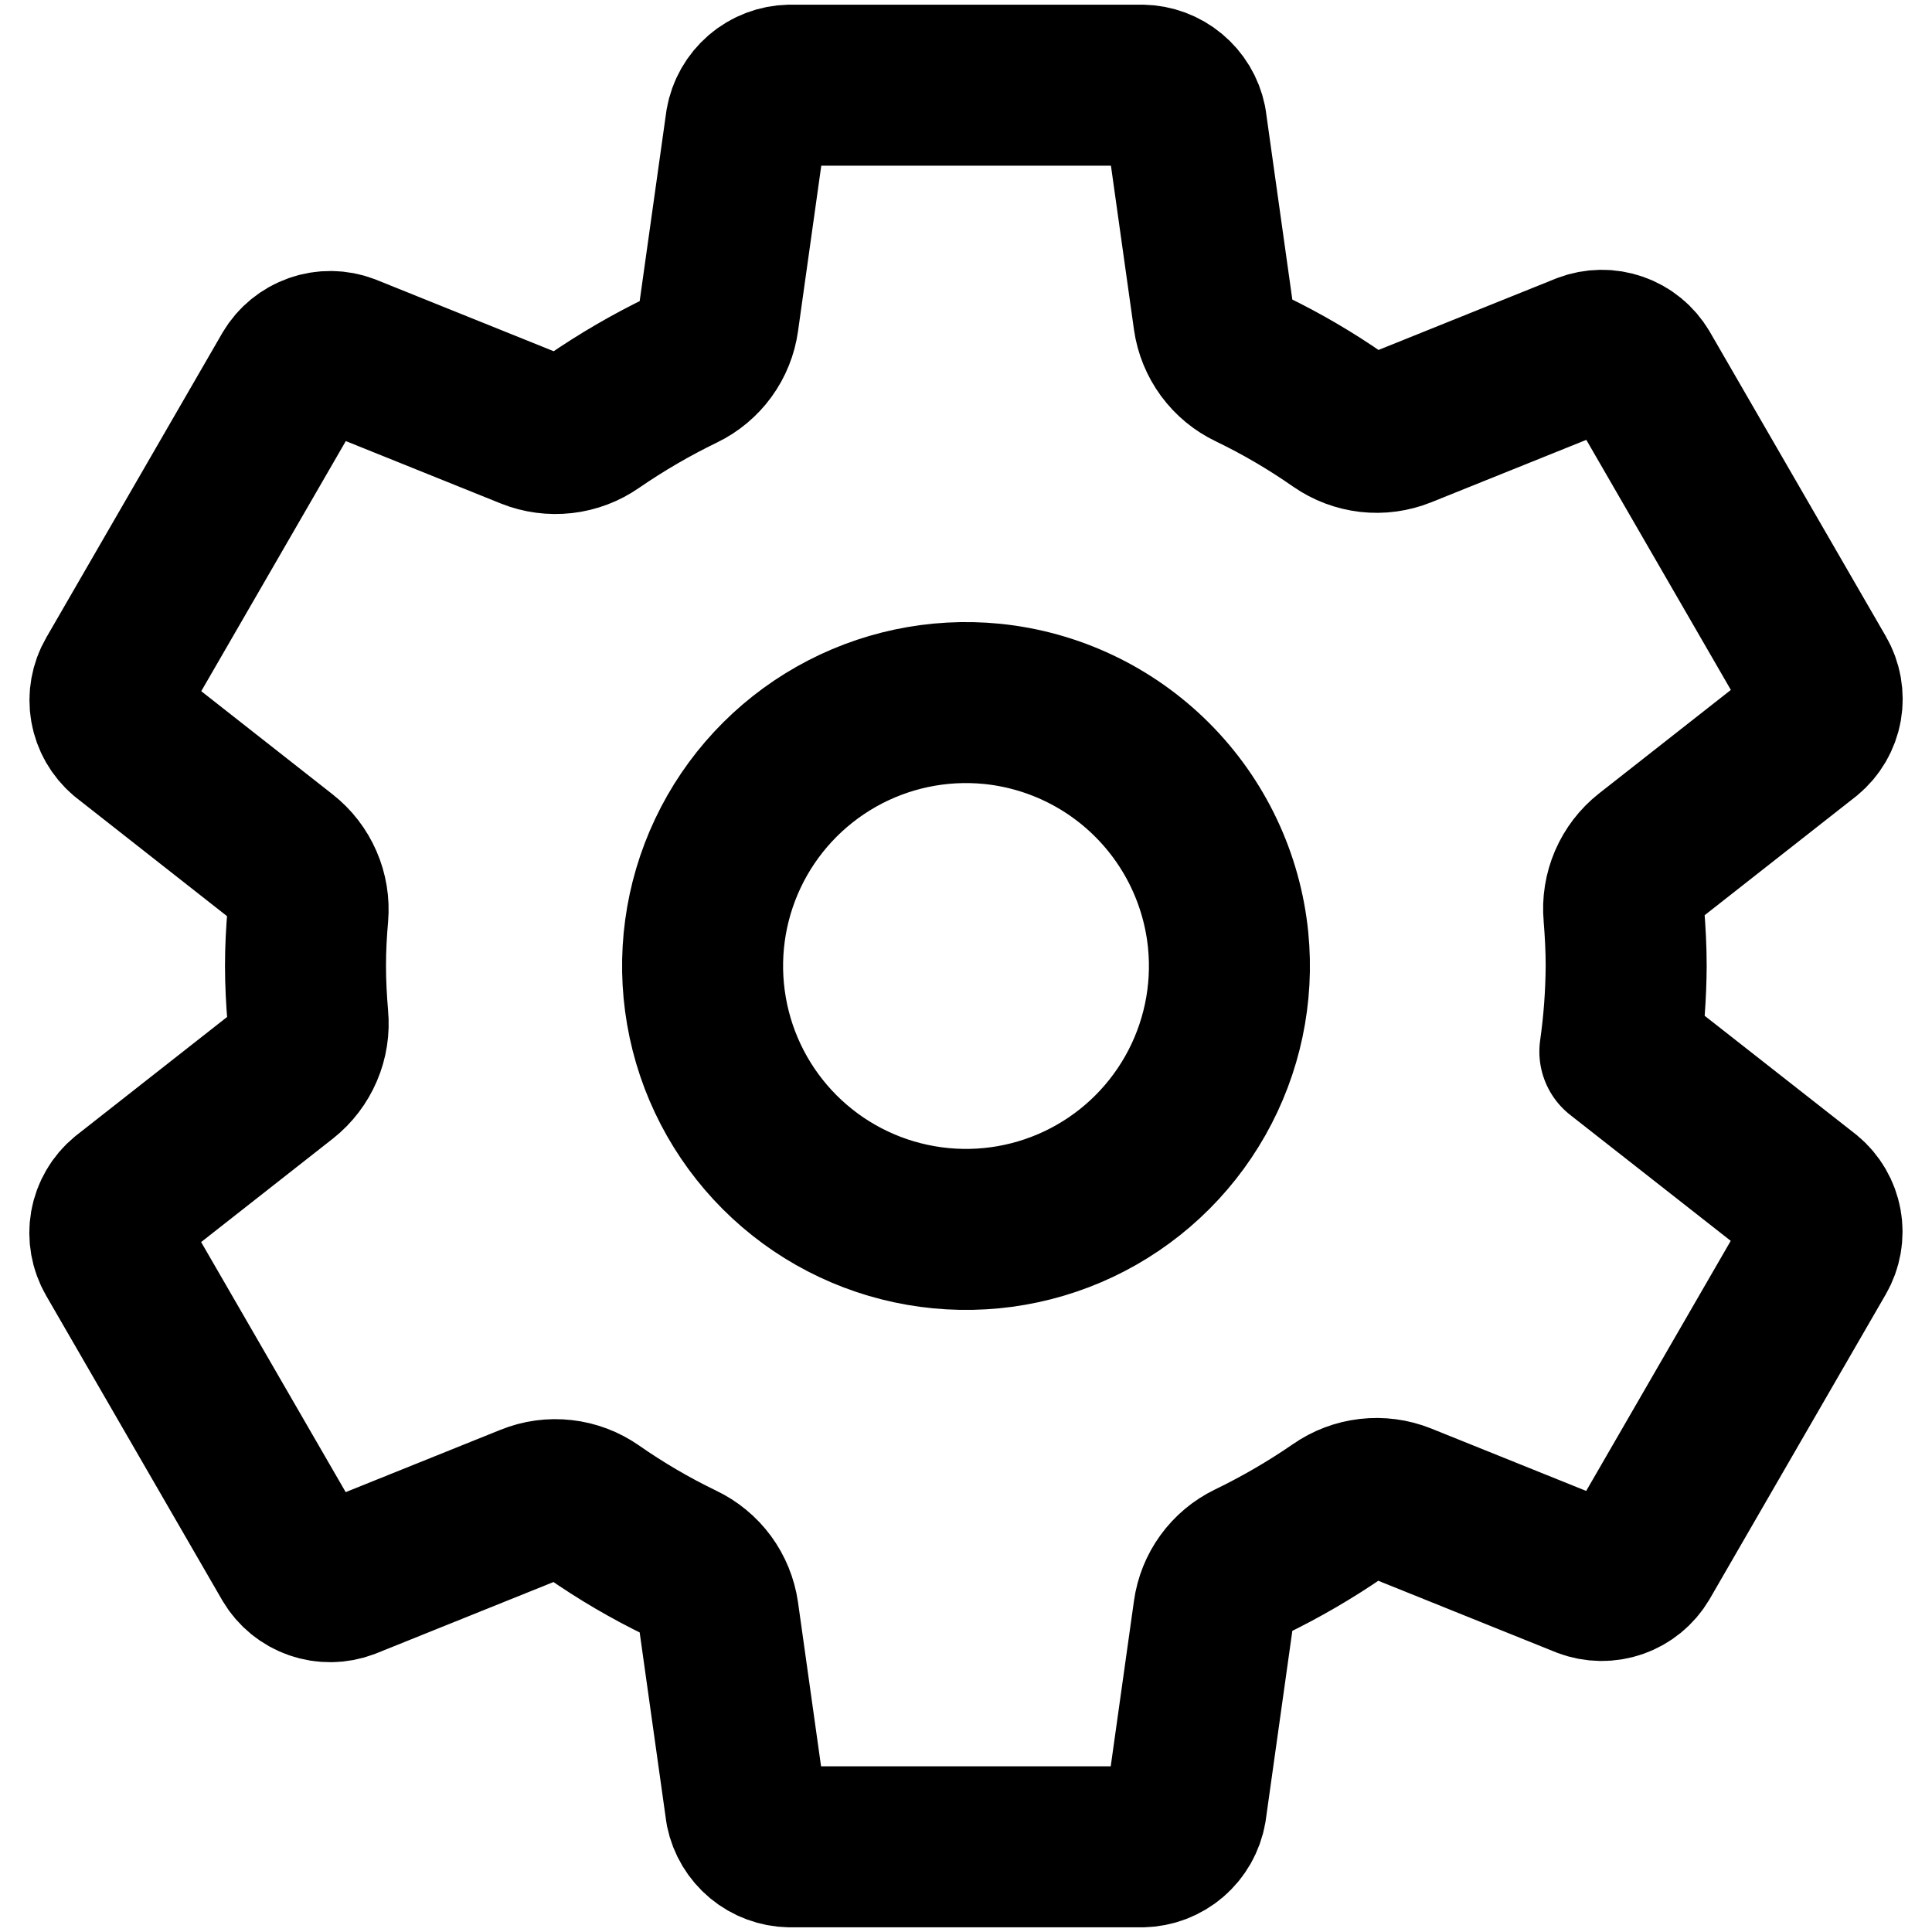
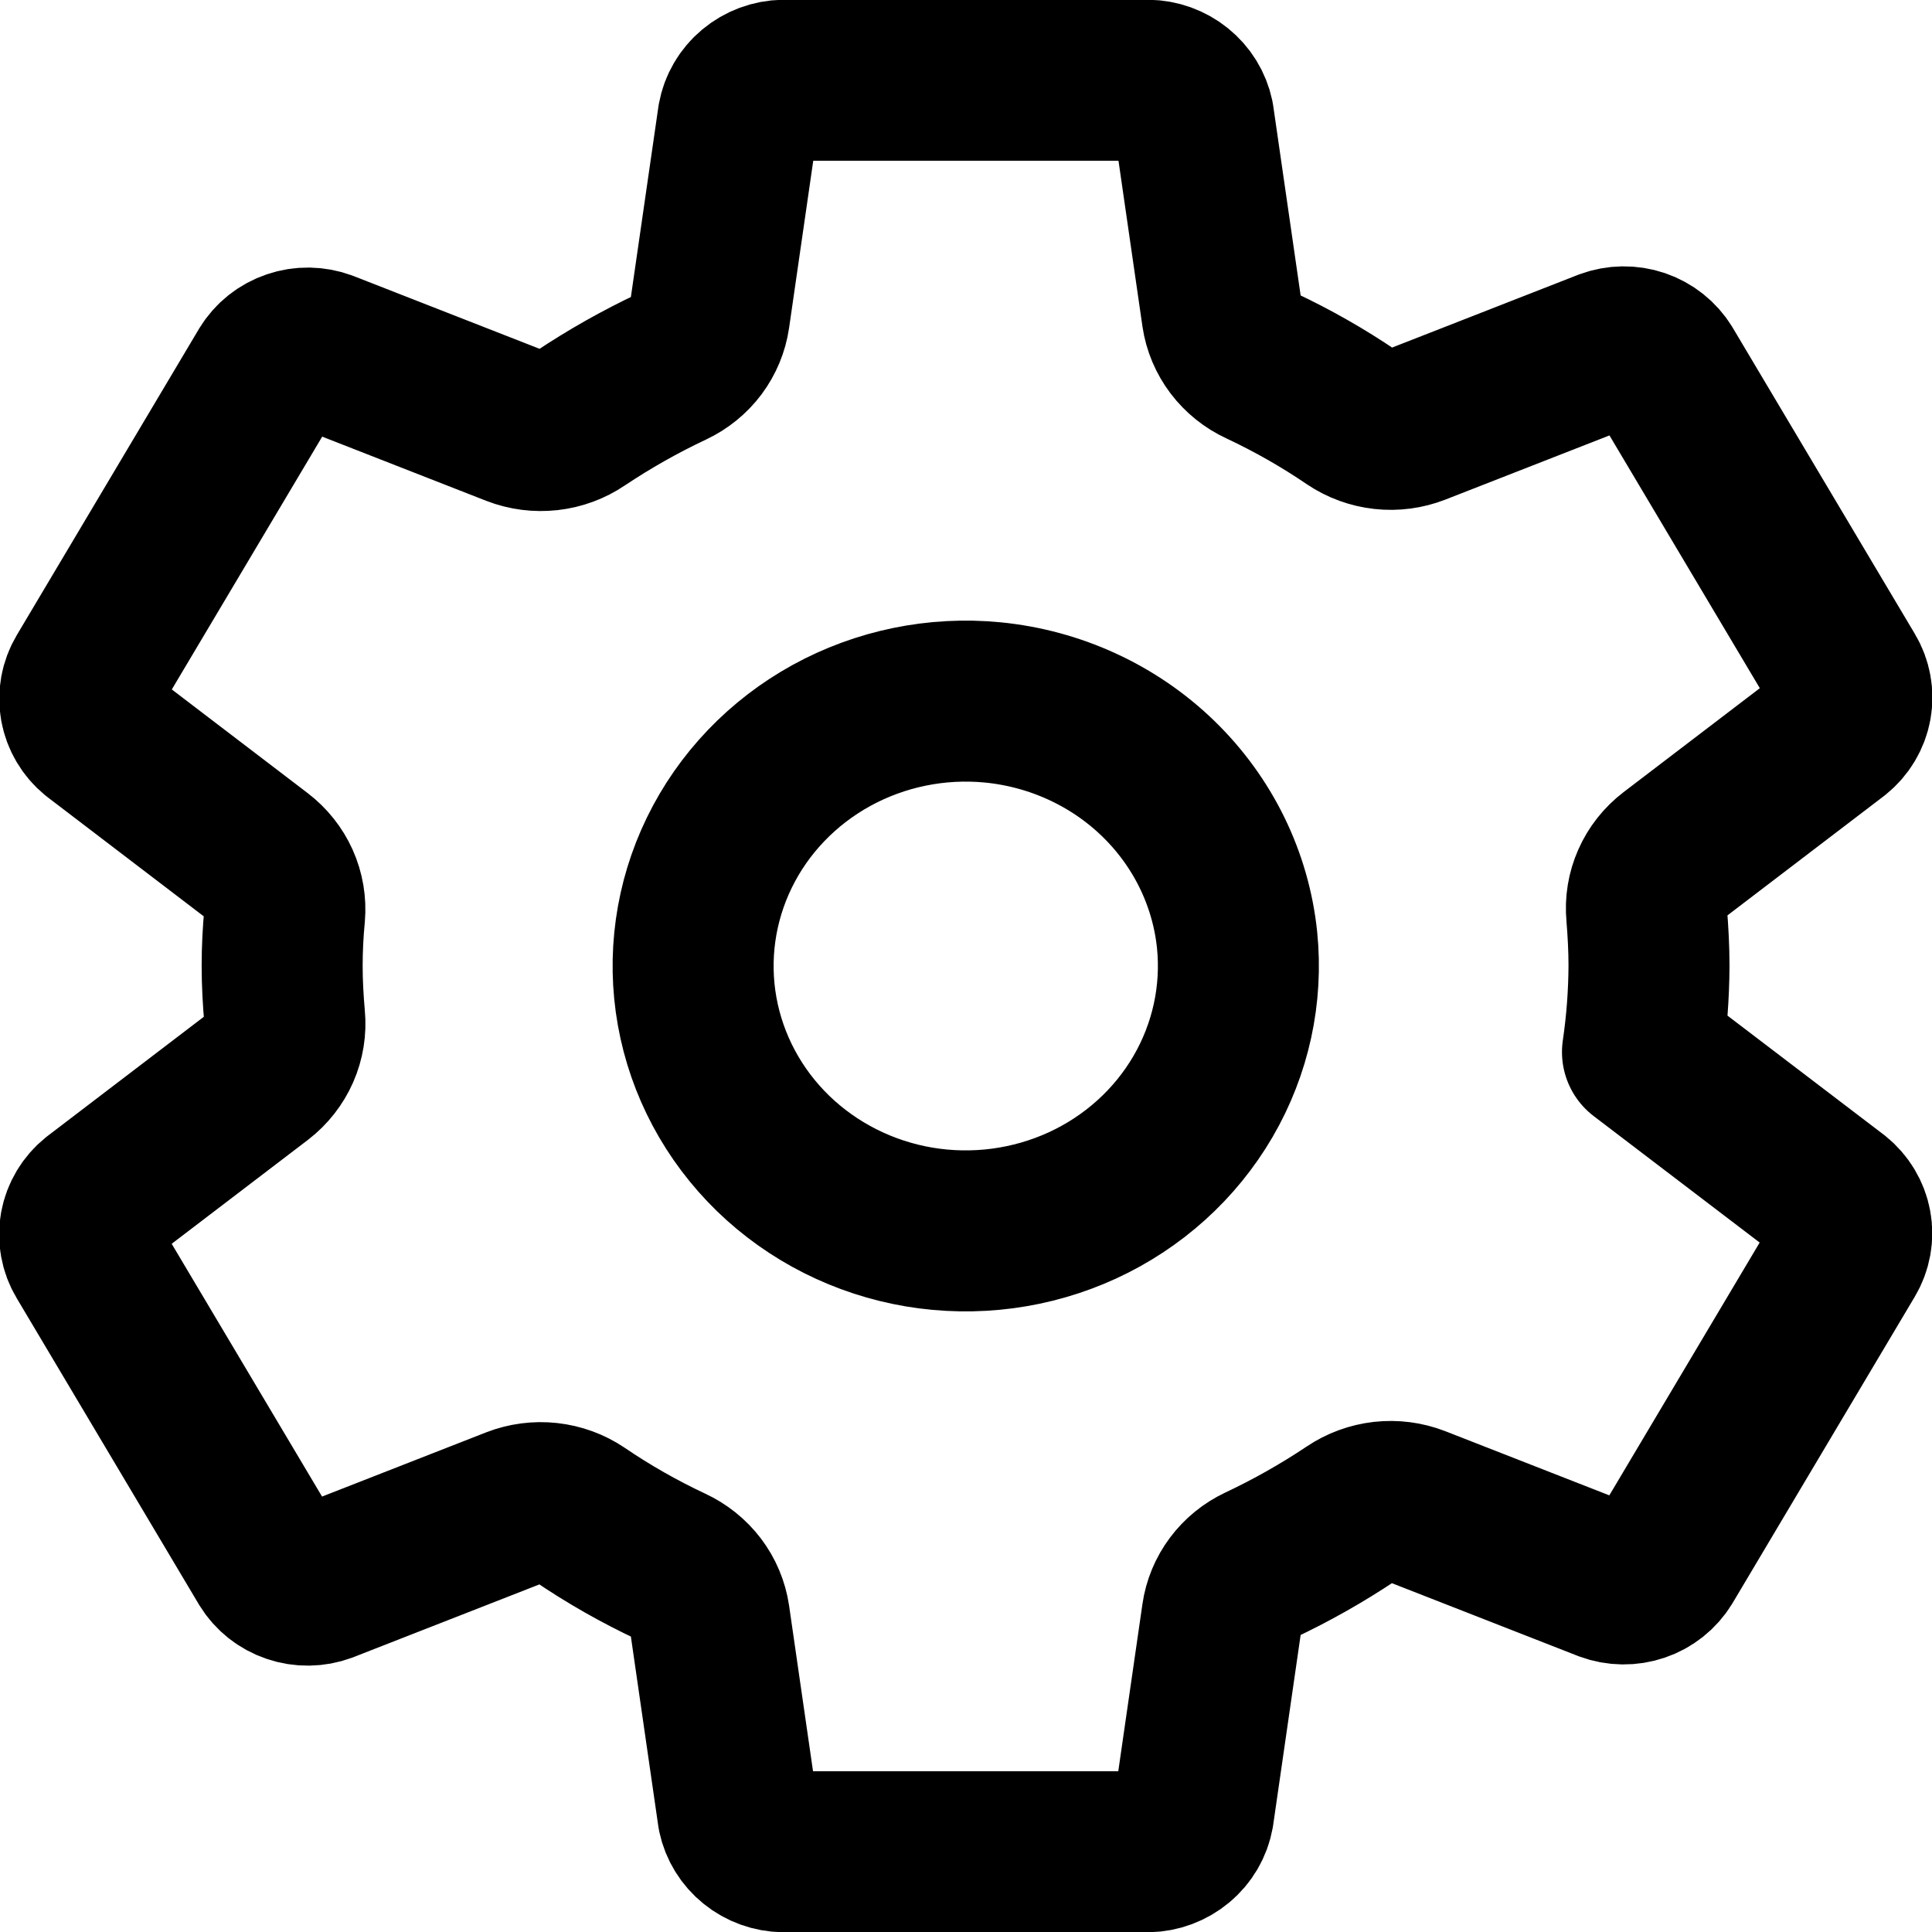
<svg xmlns="http://www.w3.org/2000/svg" version="1.1" x="0" y="0" width="48" height="48" viewBox="0, 0, 48, 48">
  <g id="Background">
    <rect x="0" y="0" width="48" height="48" fill="#FFFFFF" />
  </g>
  <g id="Layer_1">
-     <path d="M24.643,17.487 C23.3,17.354 21.949,17.64 20.775,18.305 C19.601,18.97 18.661,19.981 18.084,21.201 C17.507,22.421 17.321,23.789 17.552,25.118 C17.782,26.448 18.418,27.674 19.372,28.628 C20.326,29.582 21.552,30.218 22.882,30.448 C24.211,30.679 25.579,30.493 26.799,29.916 C28.019,29.339 29.03,28.399 29.695,27.225 C30.36,26.051 30.646,24.699 30.513,23.357 C30.362,21.851 29.695,20.445 28.625,19.375 C27.555,18.305 26.149,17.638 24.643,17.487 z M40.402,24 C40.397,24.711 40.345,25.422 40.245,26.126 L44.868,29.752 C45.07,29.919 45.205,30.152 45.251,30.409 C45.297,30.667 45.25,30.932 45.119,31.158 L40.745,38.726 C40.612,38.95 40.405,39.119 40.159,39.205 C39.913,39.291 39.645,39.287 39.402,39.195 L34.81,37.346 C34.557,37.245 34.283,37.209 34.012,37.24 C33.741,37.271 33.482,37.369 33.259,37.525 C32.558,38.008 31.822,38.436 31.056,38.807 C30.815,38.924 30.607,39.099 30.45,39.315 C30.292,39.532 30.191,39.784 30.154,40.049 L29.466,44.946 C29.421,45.205 29.287,45.44 29.088,45.611 C28.889,45.782 28.636,45.878 28.374,45.884 L19.626,45.884 C19.368,45.879 19.119,45.787 18.92,45.622 C18.722,45.457 18.585,45.23 18.533,44.977 L17.846,40.087 C17.807,39.819 17.703,39.564 17.543,39.346 C17.382,39.128 17.17,38.953 16.926,38.837 C16.161,38.468 15.427,38.038 14.731,37.552 C14.508,37.397 14.25,37.299 13.981,37.269 C13.711,37.238 13.438,37.275 13.186,37.377 L8.595,39.225 C8.352,39.317 8.084,39.321 7.838,39.235 C7.592,39.15 7.385,38.98 7.252,38.756 L2.878,31.189 C2.747,30.963 2.7,30.697 2.745,30.44 C2.791,30.183 2.927,29.95 3.129,29.783 L7.036,26.715 C7.25,26.545 7.418,26.324 7.525,26.073 C7.633,25.822 7.675,25.547 7.649,25.275 C7.613,24.849 7.59,24.423 7.59,23.997 C7.59,23.57 7.612,23.151 7.649,22.734 C7.672,22.464 7.628,22.192 7.519,21.943 C7.411,21.694 7.242,21.476 7.029,21.309 L3.123,18.241 C2.925,18.073 2.792,17.841 2.748,17.585 C2.704,17.33 2.751,17.066 2.881,16.842 L7.255,9.274 C7.388,9.05 7.595,8.881 7.841,8.795 C8.087,8.709 8.355,8.712 8.598,8.805 L13.19,10.654 C13.443,10.755 13.717,10.791 13.988,10.76 C14.259,10.729 14.518,10.631 14.741,10.475 C15.442,9.992 16.178,9.564 16.944,9.193 C17.185,9.076 17.393,8.901 17.55,8.685 C17.708,8.468 17.809,8.216 17.846,7.951 L18.534,3.054 C18.579,2.795 18.713,2.56 18.912,2.389 C19.111,2.218 19.364,2.122 19.626,2.116 L28.374,2.116 C28.632,2.121 28.881,2.213 29.079,2.378 C29.278,2.543 29.415,2.77 29.467,3.023 L30.154,7.913 C30.192,8.181 30.297,8.436 30.457,8.654 C30.618,8.872 30.83,9.047 31.074,9.163 C31.839,9.532 32.573,9.962 33.269,10.448 C33.492,10.603 33.75,10.7 34.019,10.731 C34.289,10.762 34.562,10.724 34.814,10.623 L39.405,8.775 C39.648,8.683 39.916,8.679 40.162,8.765 C40.408,8.85 40.615,9.02 40.748,9.244 L45.122,16.811 C45.253,17.037 45.3,17.302 45.255,17.56 C45.209,17.817 45.073,18.05 44.871,18.217 L40.964,21.285 C40.749,21.454 40.58,21.675 40.472,21.926 C40.364,22.178 40.32,22.452 40.345,22.725 C40.379,23.148 40.402,23.573 40.402,24 z" fill-opacity="0" stroke="#000000" stroke-width="4" stroke-linecap="round" stroke-linejoin="round" />
+     <path d="M24.66,17.451 C23.27,17.317 21.872,17.605 20.656,18.273 C19.441,18.942 18.468,19.959 17.871,21.185 C17.274,22.412 17.081,23.788 17.32,25.125 C17.559,26.462 18.217,27.694 19.204,28.654 C20.192,29.613 21.46,30.253 22.836,30.485 C24.212,30.716 25.628,30.529 26.891,29.949 C28.153,29.369 29.2,28.423 29.888,27.243 C30.576,26.062 30.872,24.703 30.735,23.353 C30.578,21.839 29.888,20.425 28.781,19.349 C27.674,18.273 26.218,17.603 24.66,17.451 z M40.969,24 C40.965,24.715 40.911,25.43 40.807,26.138 L45.592,29.784 C45.8,29.952 45.941,30.186 45.988,30.445 C46.036,30.704 45.987,30.971 45.851,31.198 L41.325,38.808 C41.187,39.033 40.972,39.204 40.718,39.29 C40.463,39.377 40.186,39.373 39.934,39.28 L35.182,37.421 C34.92,37.319 34.636,37.283 34.356,37.314 C34.076,37.346 33.808,37.444 33.576,37.601 C32.851,38.086 32.089,38.517 31.297,38.89 C31.048,39.008 30.832,39.183 30.669,39.401 C30.506,39.619 30.401,39.872 30.363,40.138 L29.651,45.063 C29.604,45.323 29.466,45.559 29.259,45.731 C29.053,45.903 28.792,46.001 28.521,46.006 L19.467,46.006 C19.2,46.002 18.942,45.909 18.737,45.743 C18.531,45.577 18.39,45.348 18.336,45.094 L17.625,40.177 C17.585,39.907 17.477,39.651 17.311,39.432 C17.144,39.213 16.925,39.037 16.672,38.92 C15.881,38.549 15.121,38.117 14.401,37.627 C14.17,37.471 13.903,37.374 13.624,37.343 C13.345,37.312 13.062,37.35 12.802,37.451 L8.051,39.31 C7.799,39.403 7.521,39.407 7.267,39.32 C7.012,39.234 6.798,39.064 6.66,38.839 L2.133,31.229 C1.997,31.002 1.949,30.735 1.996,30.476 C2.044,30.217 2.184,29.983 2.393,29.815 L6.437,26.73 C6.658,26.559 6.832,26.337 6.943,26.085 C7.054,25.832 7.098,25.556 7.072,25.282 C7.034,24.854 7.01,24.426 7.01,23.997 C7.01,23.568 7.032,23.146 7.072,22.727 C7.095,22.455 7.049,22.181 6.937,21.931 C6.825,21.681 6.65,21.462 6.429,21.293 L2.387,18.209 C2.182,18.04 2.045,17.807 1.999,17.549 C1.953,17.292 2.002,17.028 2.136,16.802 L6.663,9.192 C6.801,8.967 7.015,8.796 7.27,8.71 C7.524,8.623 7.802,8.627 8.054,8.72 L12.806,10.579 C13.068,10.681 13.352,10.717 13.632,10.686 C13.912,10.655 14.18,10.556 14.411,10.399 C15.137,9.914 15.899,9.483 16.691,9.11 C16.94,8.992 17.156,8.817 17.319,8.599 C17.481,8.381 17.586,8.128 17.625,7.862 L18.337,2.937 C18.384,2.677 18.522,2.44 18.728,2.269 C18.934,2.097 19.195,1.999 19.467,1.994 L28.521,1.994 C28.788,1.998 29.045,2.091 29.251,2.257 C29.457,2.423 29.598,2.652 29.652,2.906 L30.363,7.823 C30.403,8.093 30.511,8.349 30.677,8.568 C30.843,8.787 31.063,8.963 31.316,9.08 C32.107,9.451 32.867,9.883 33.587,10.373 C33.818,10.529 34.084,10.626 34.364,10.657 C34.643,10.688 34.925,10.65 35.186,10.548 L39.937,8.69 C40.189,8.597 40.466,8.593 40.721,8.679 C40.975,8.766 41.19,8.936 41.328,9.161 L45.855,16.771 C45.991,16.998 46.039,17.265 45.992,17.524 C45.944,17.783 45.804,18.017 45.595,18.185 L41.551,21.27 C41.329,21.44 41.153,21.662 41.042,21.915 C40.93,22.167 40.885,22.444 40.911,22.718 C40.946,23.143 40.969,23.571 40.969,24 z" fill-opacity="0" stroke="#000000" stroke-width="4" stroke-linecap="round" stroke-linejoin="round" />
  </g>
</svg>
